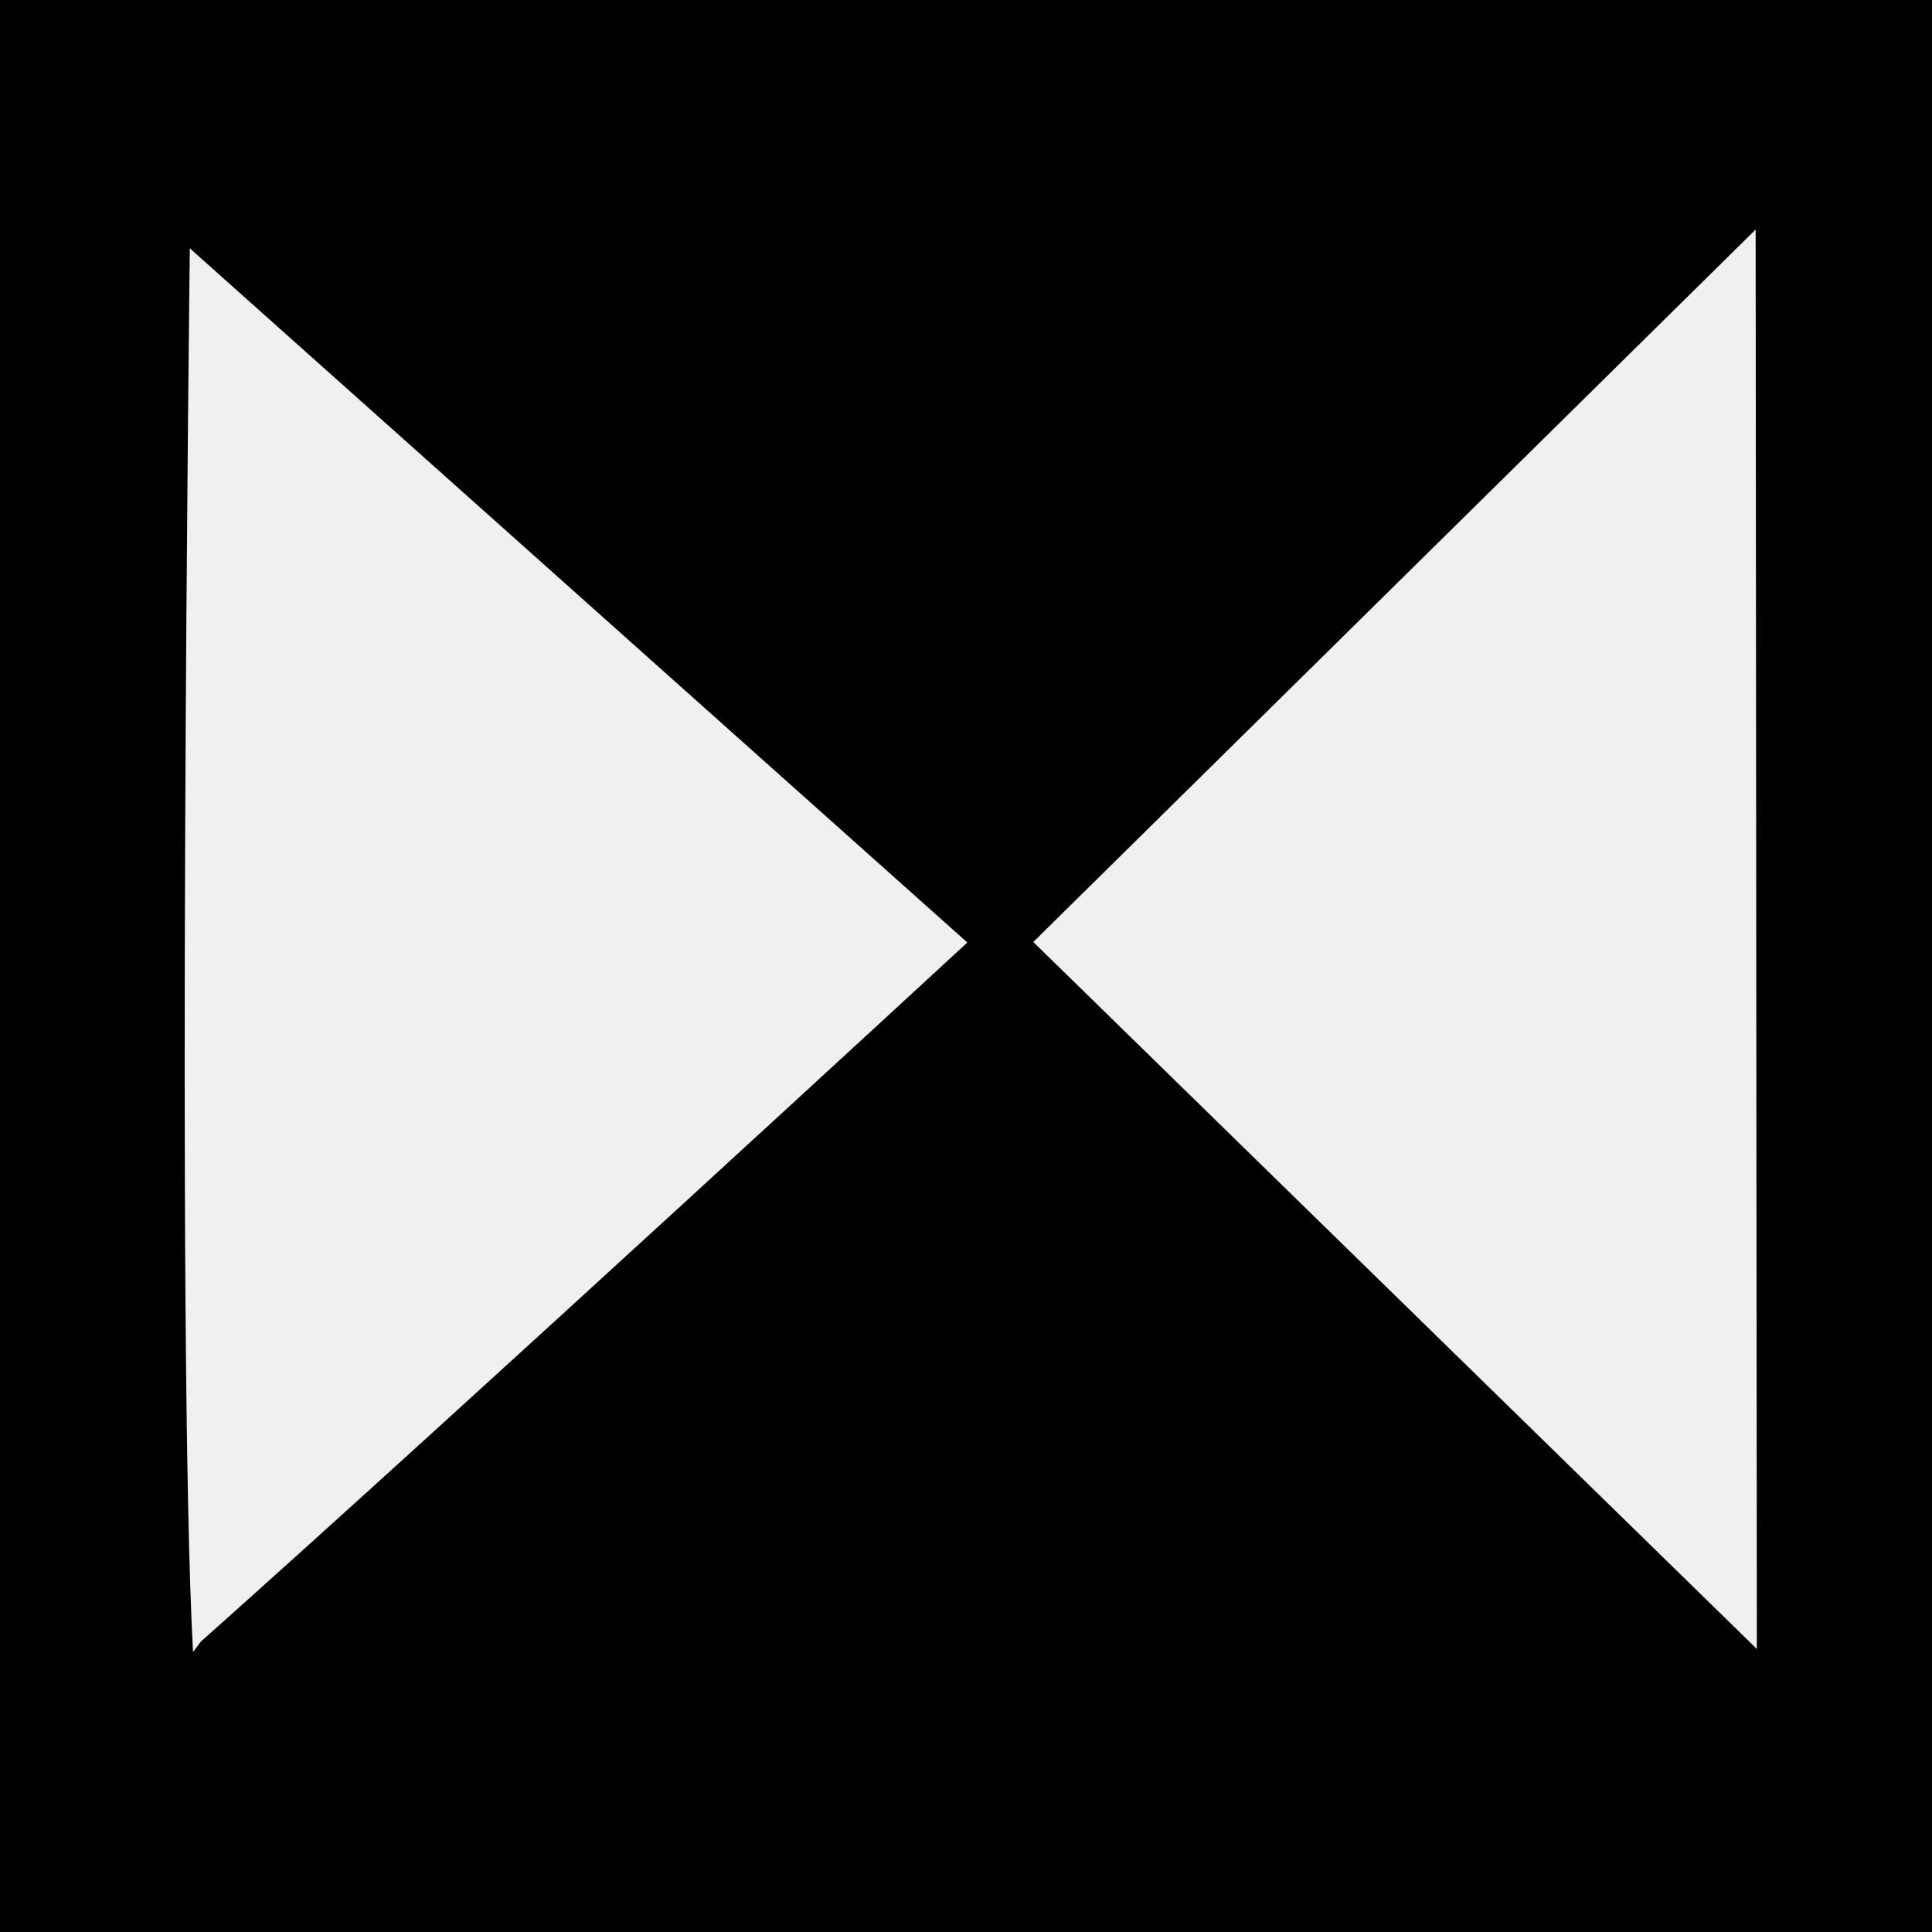
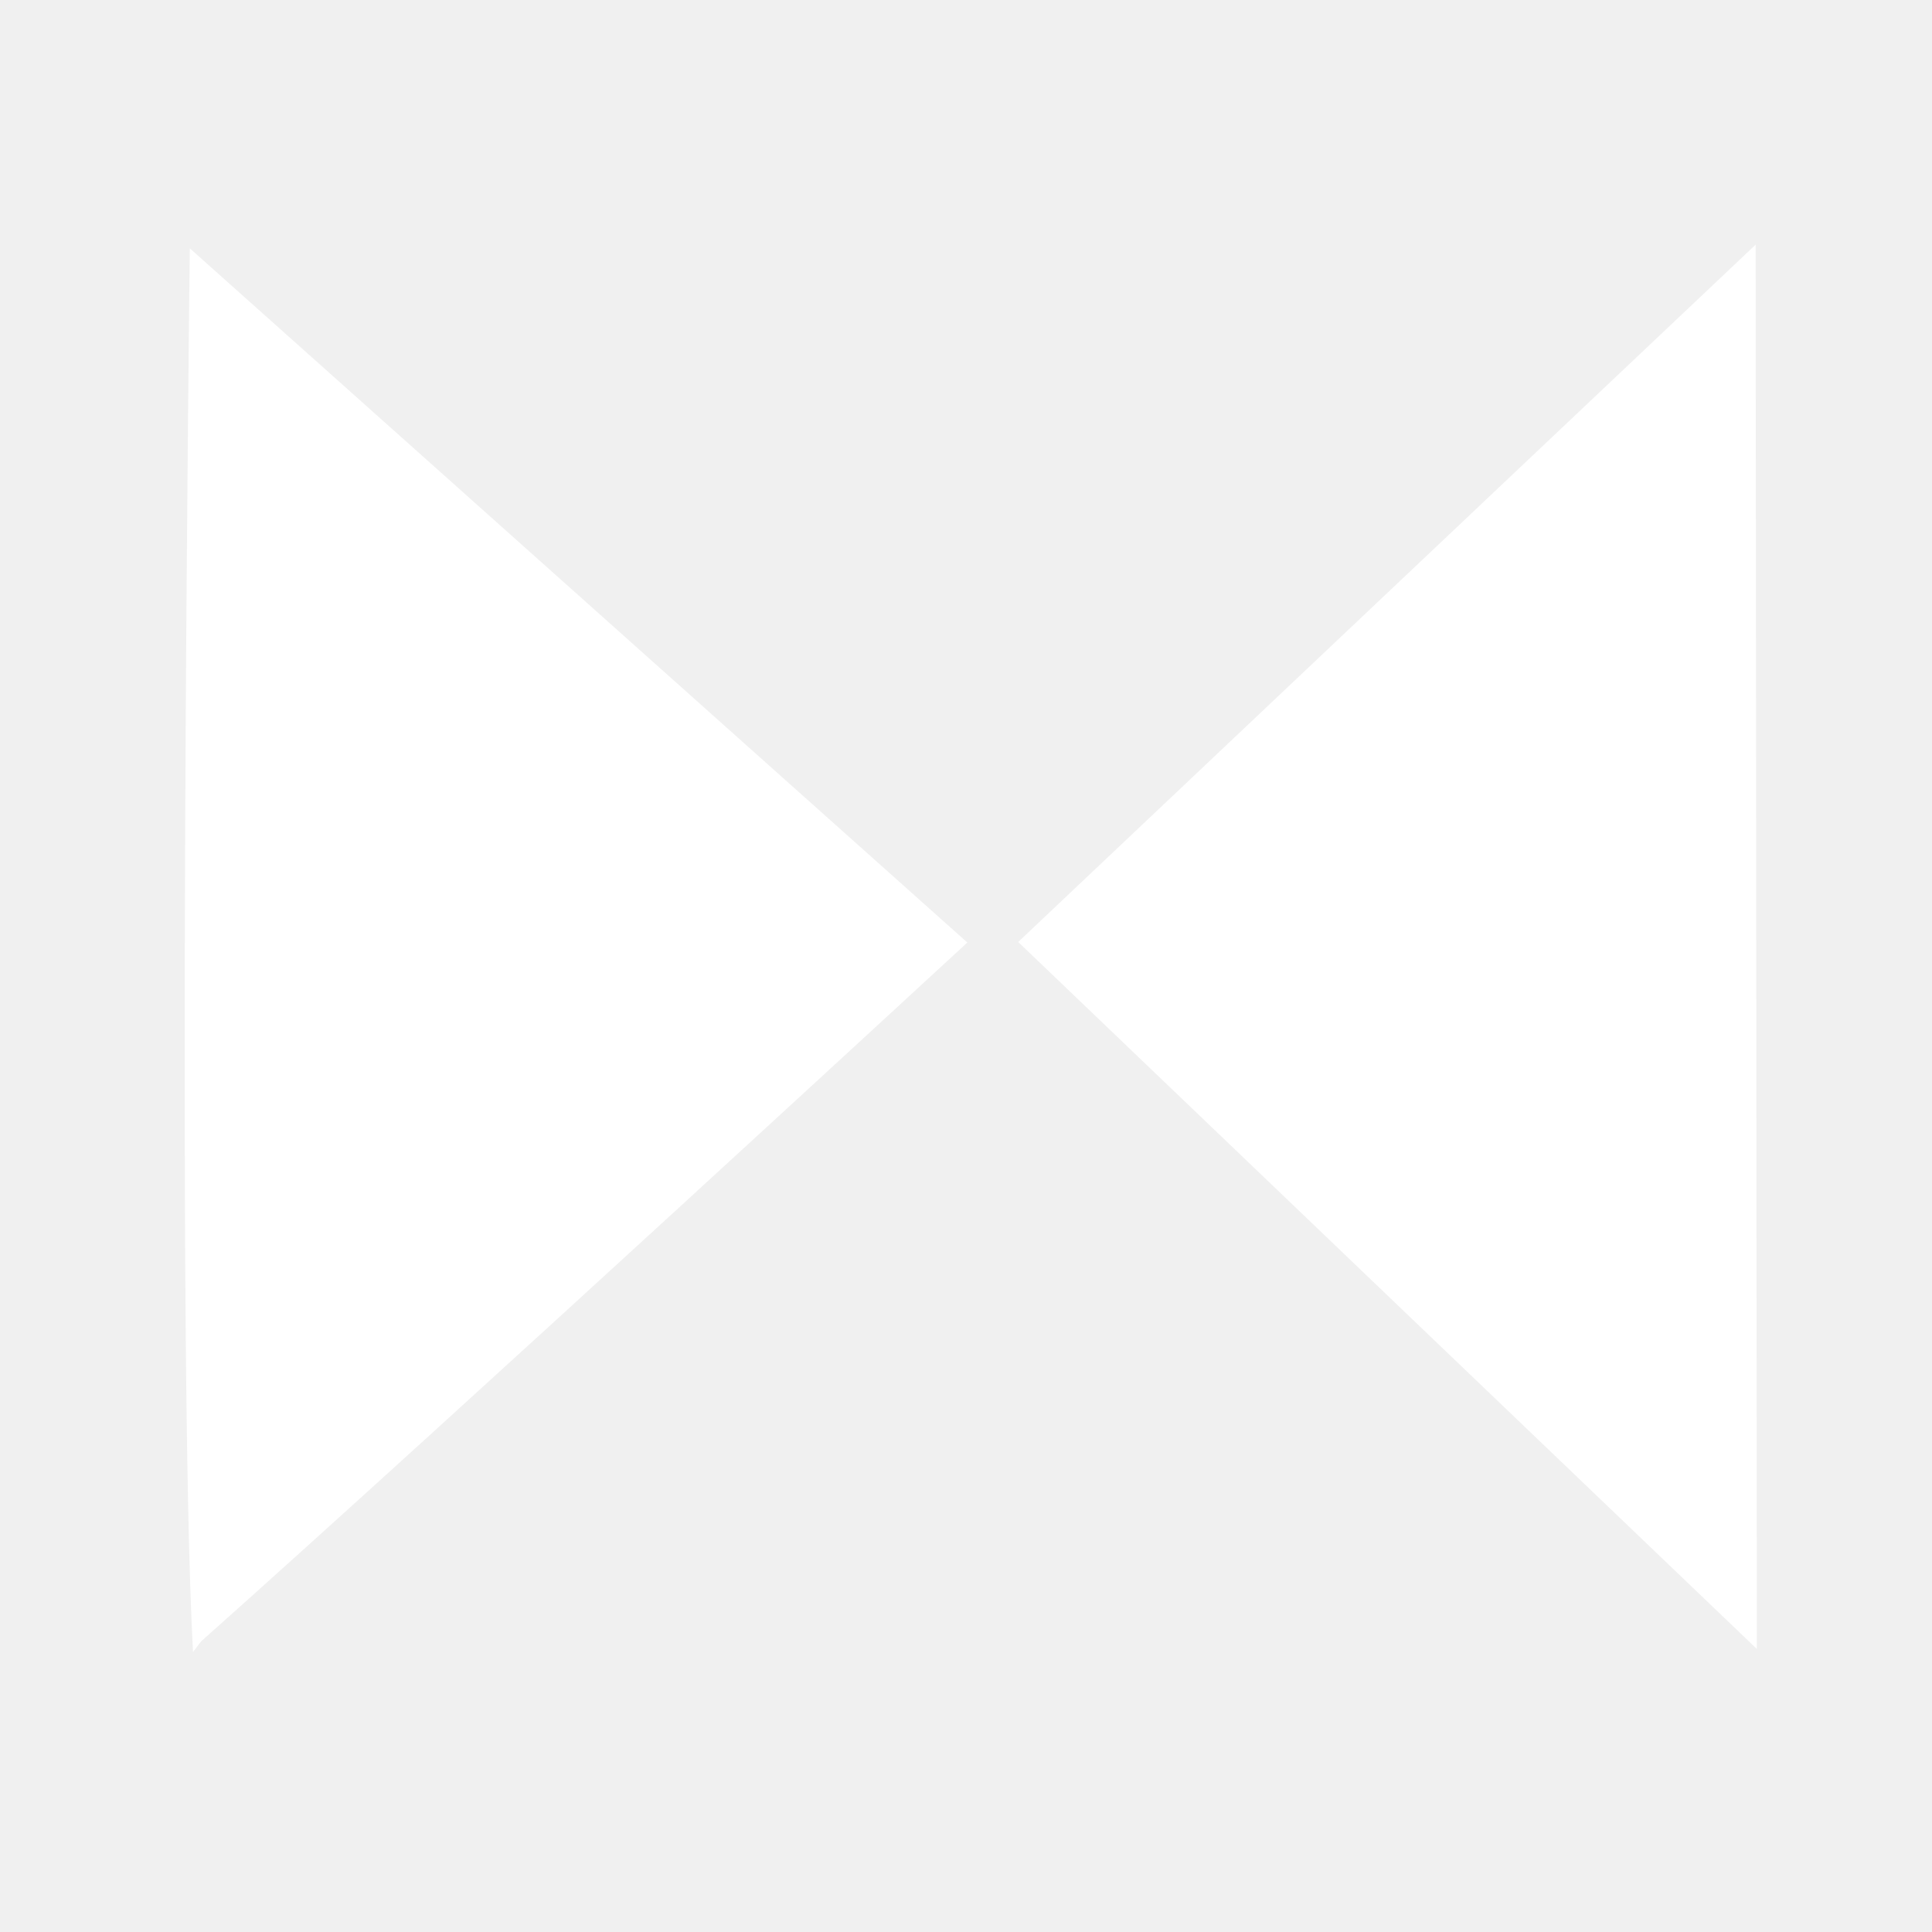
<svg xmlns="http://www.w3.org/2000/svg" version="1.1" width="256" height="256" id="svg4600">
  <defs id="defs4604" />
-   <path d="M 0,128 C 0,85.333 0,42.667 0,0 c 85.333,0 170.667,0 256,0 0,85.333 0,170.667 0,256 -85.333,0 -170.667,0 -256,0 0,-42.667 0,-85.333 0,-128 z m 26.638,89.5 C 60.83,187.044 128.178,124.889 128.178,124.889 L 25.151,32.904 c 0,0 -1.781,145.239 0.424,185.995 l 0.876,-1.153 z M 232.632,30.416 l -95.717,94.402 95.877,93.68 z" id="path4610" style="fill:#000000" />
+   <path d="M 26.638,217.5 C 60.83,187.044 128.178,124.889 128.178,124.889 L 25.151,32.904 c 0,0 -1.781,145.239 0.424,185.995 l 0.876,-1.153 z" id="path4112" style="fill:#ffffff" />
+   <path d="m 232.632,32.416 -97.717,92.402 97.877,93.68 z" id="path4610" style="fill:#ffffff" />
</svg>
